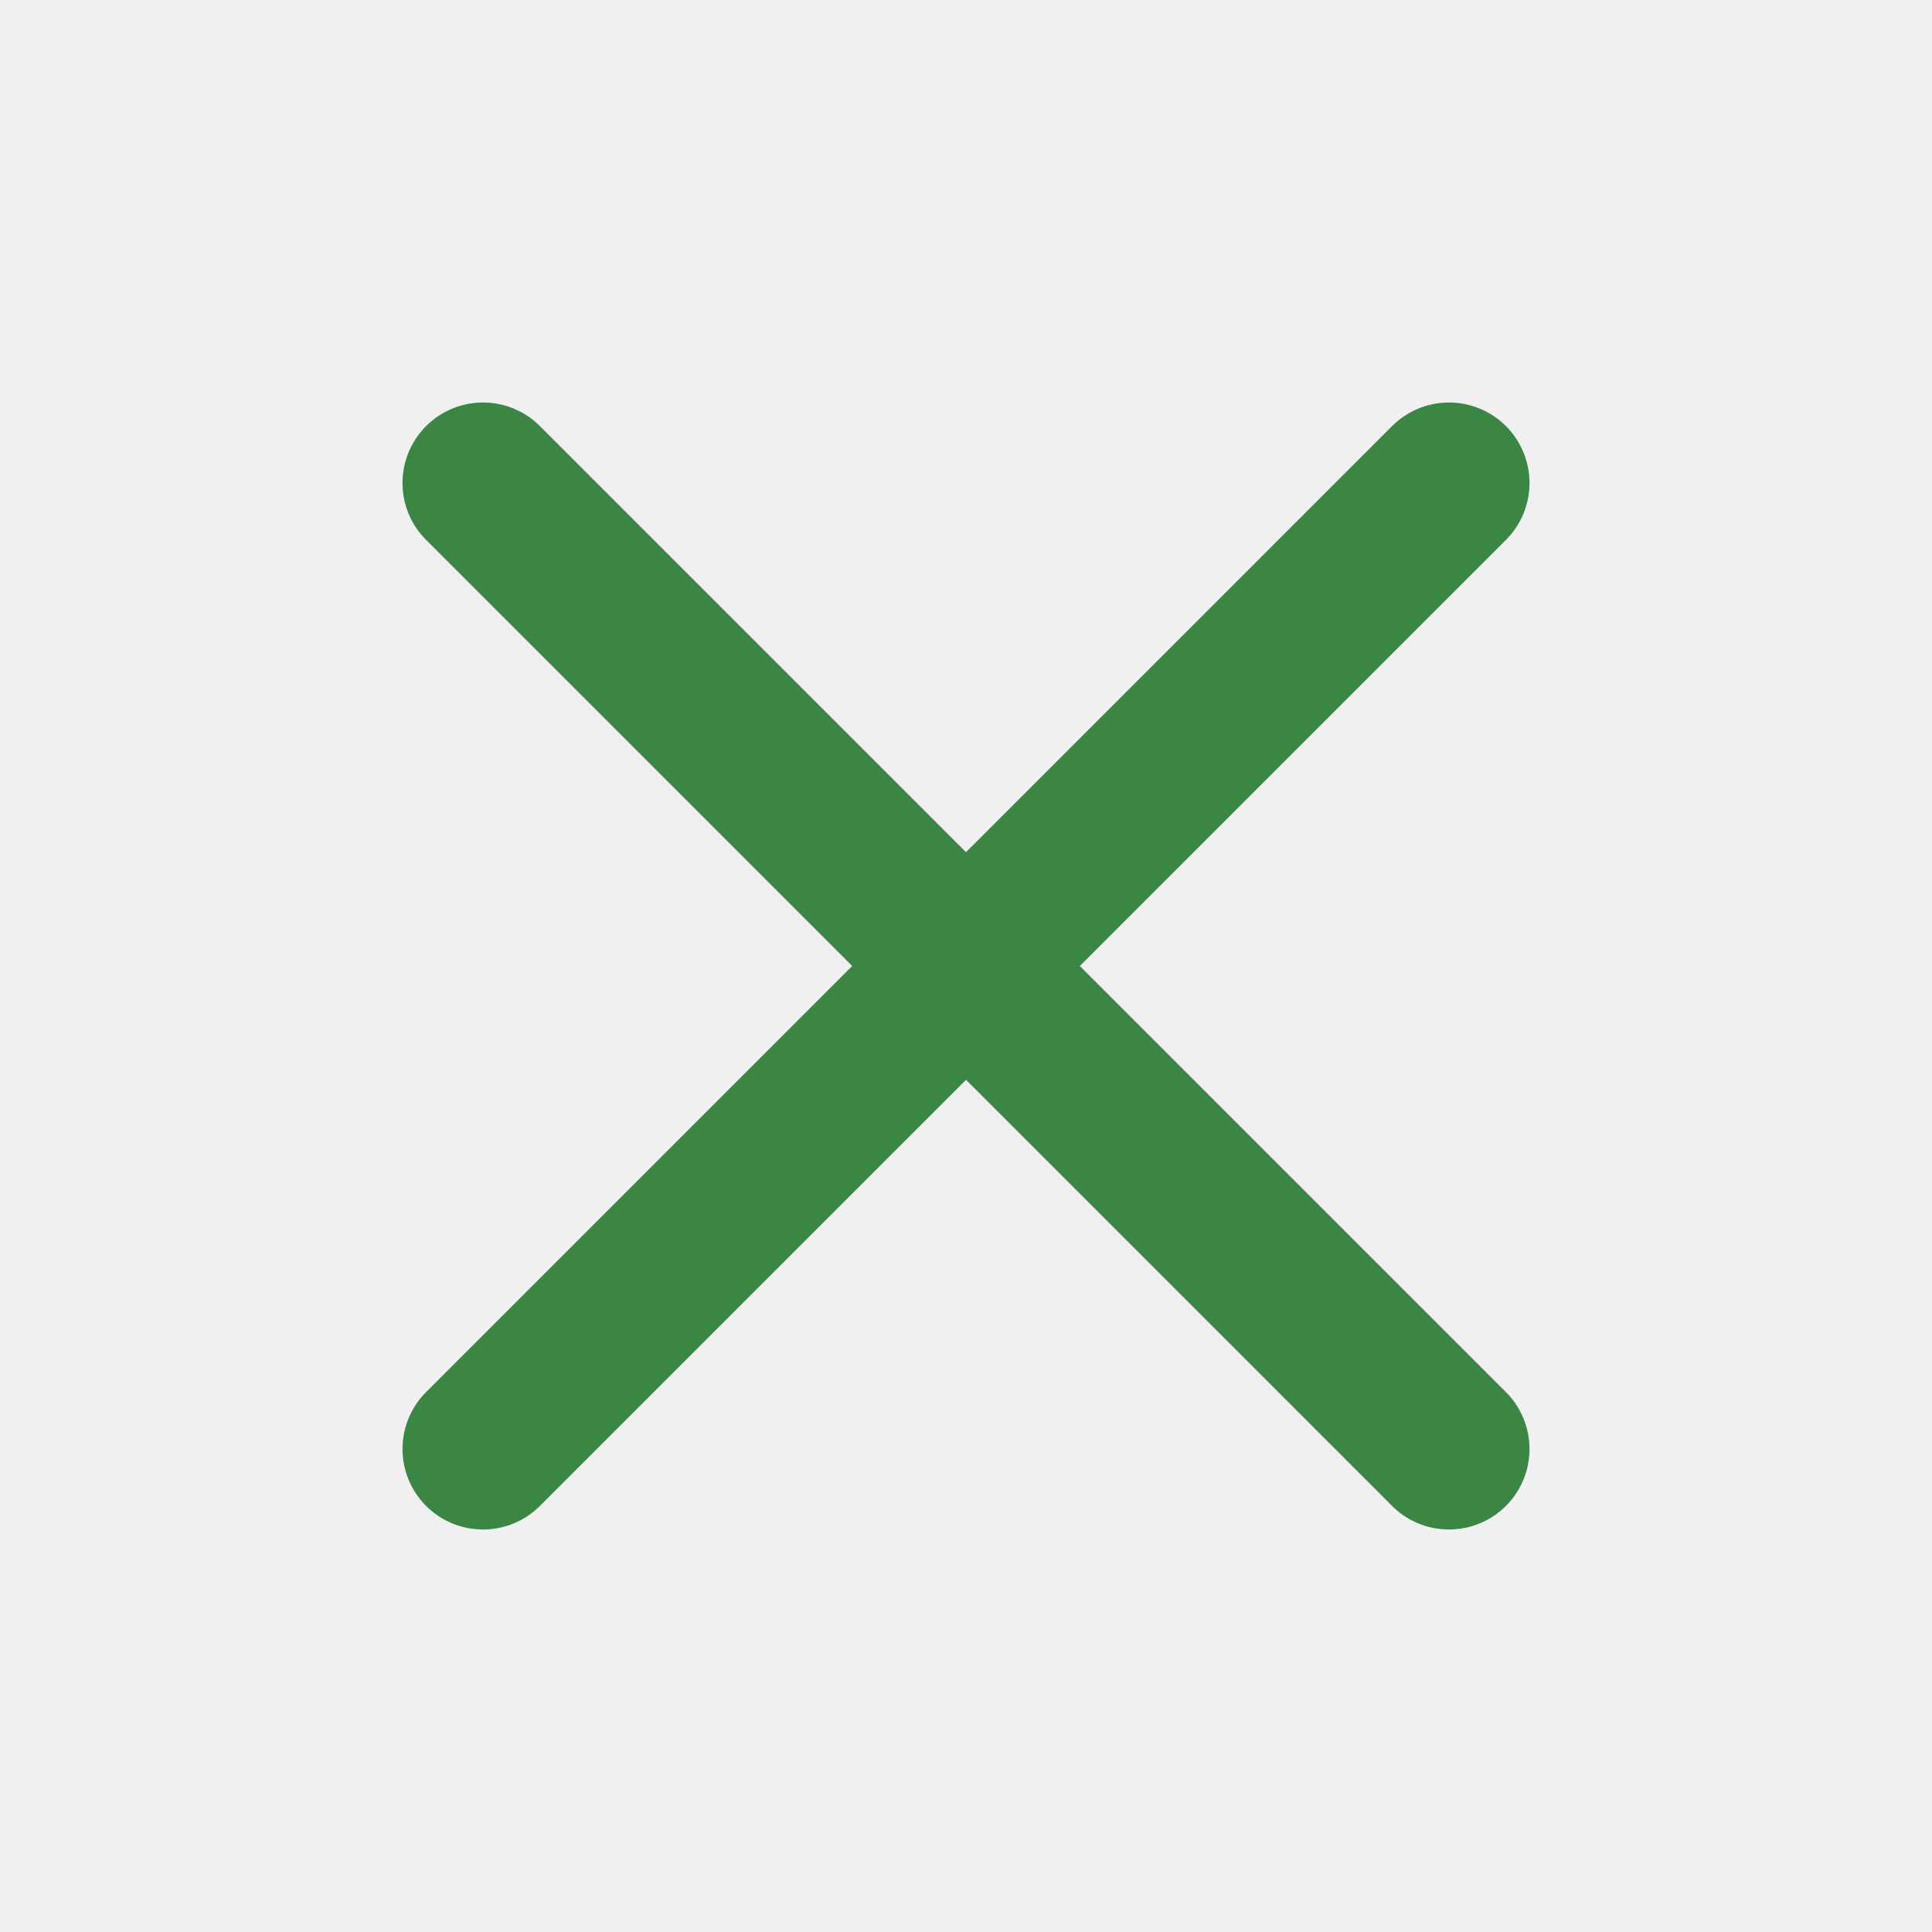
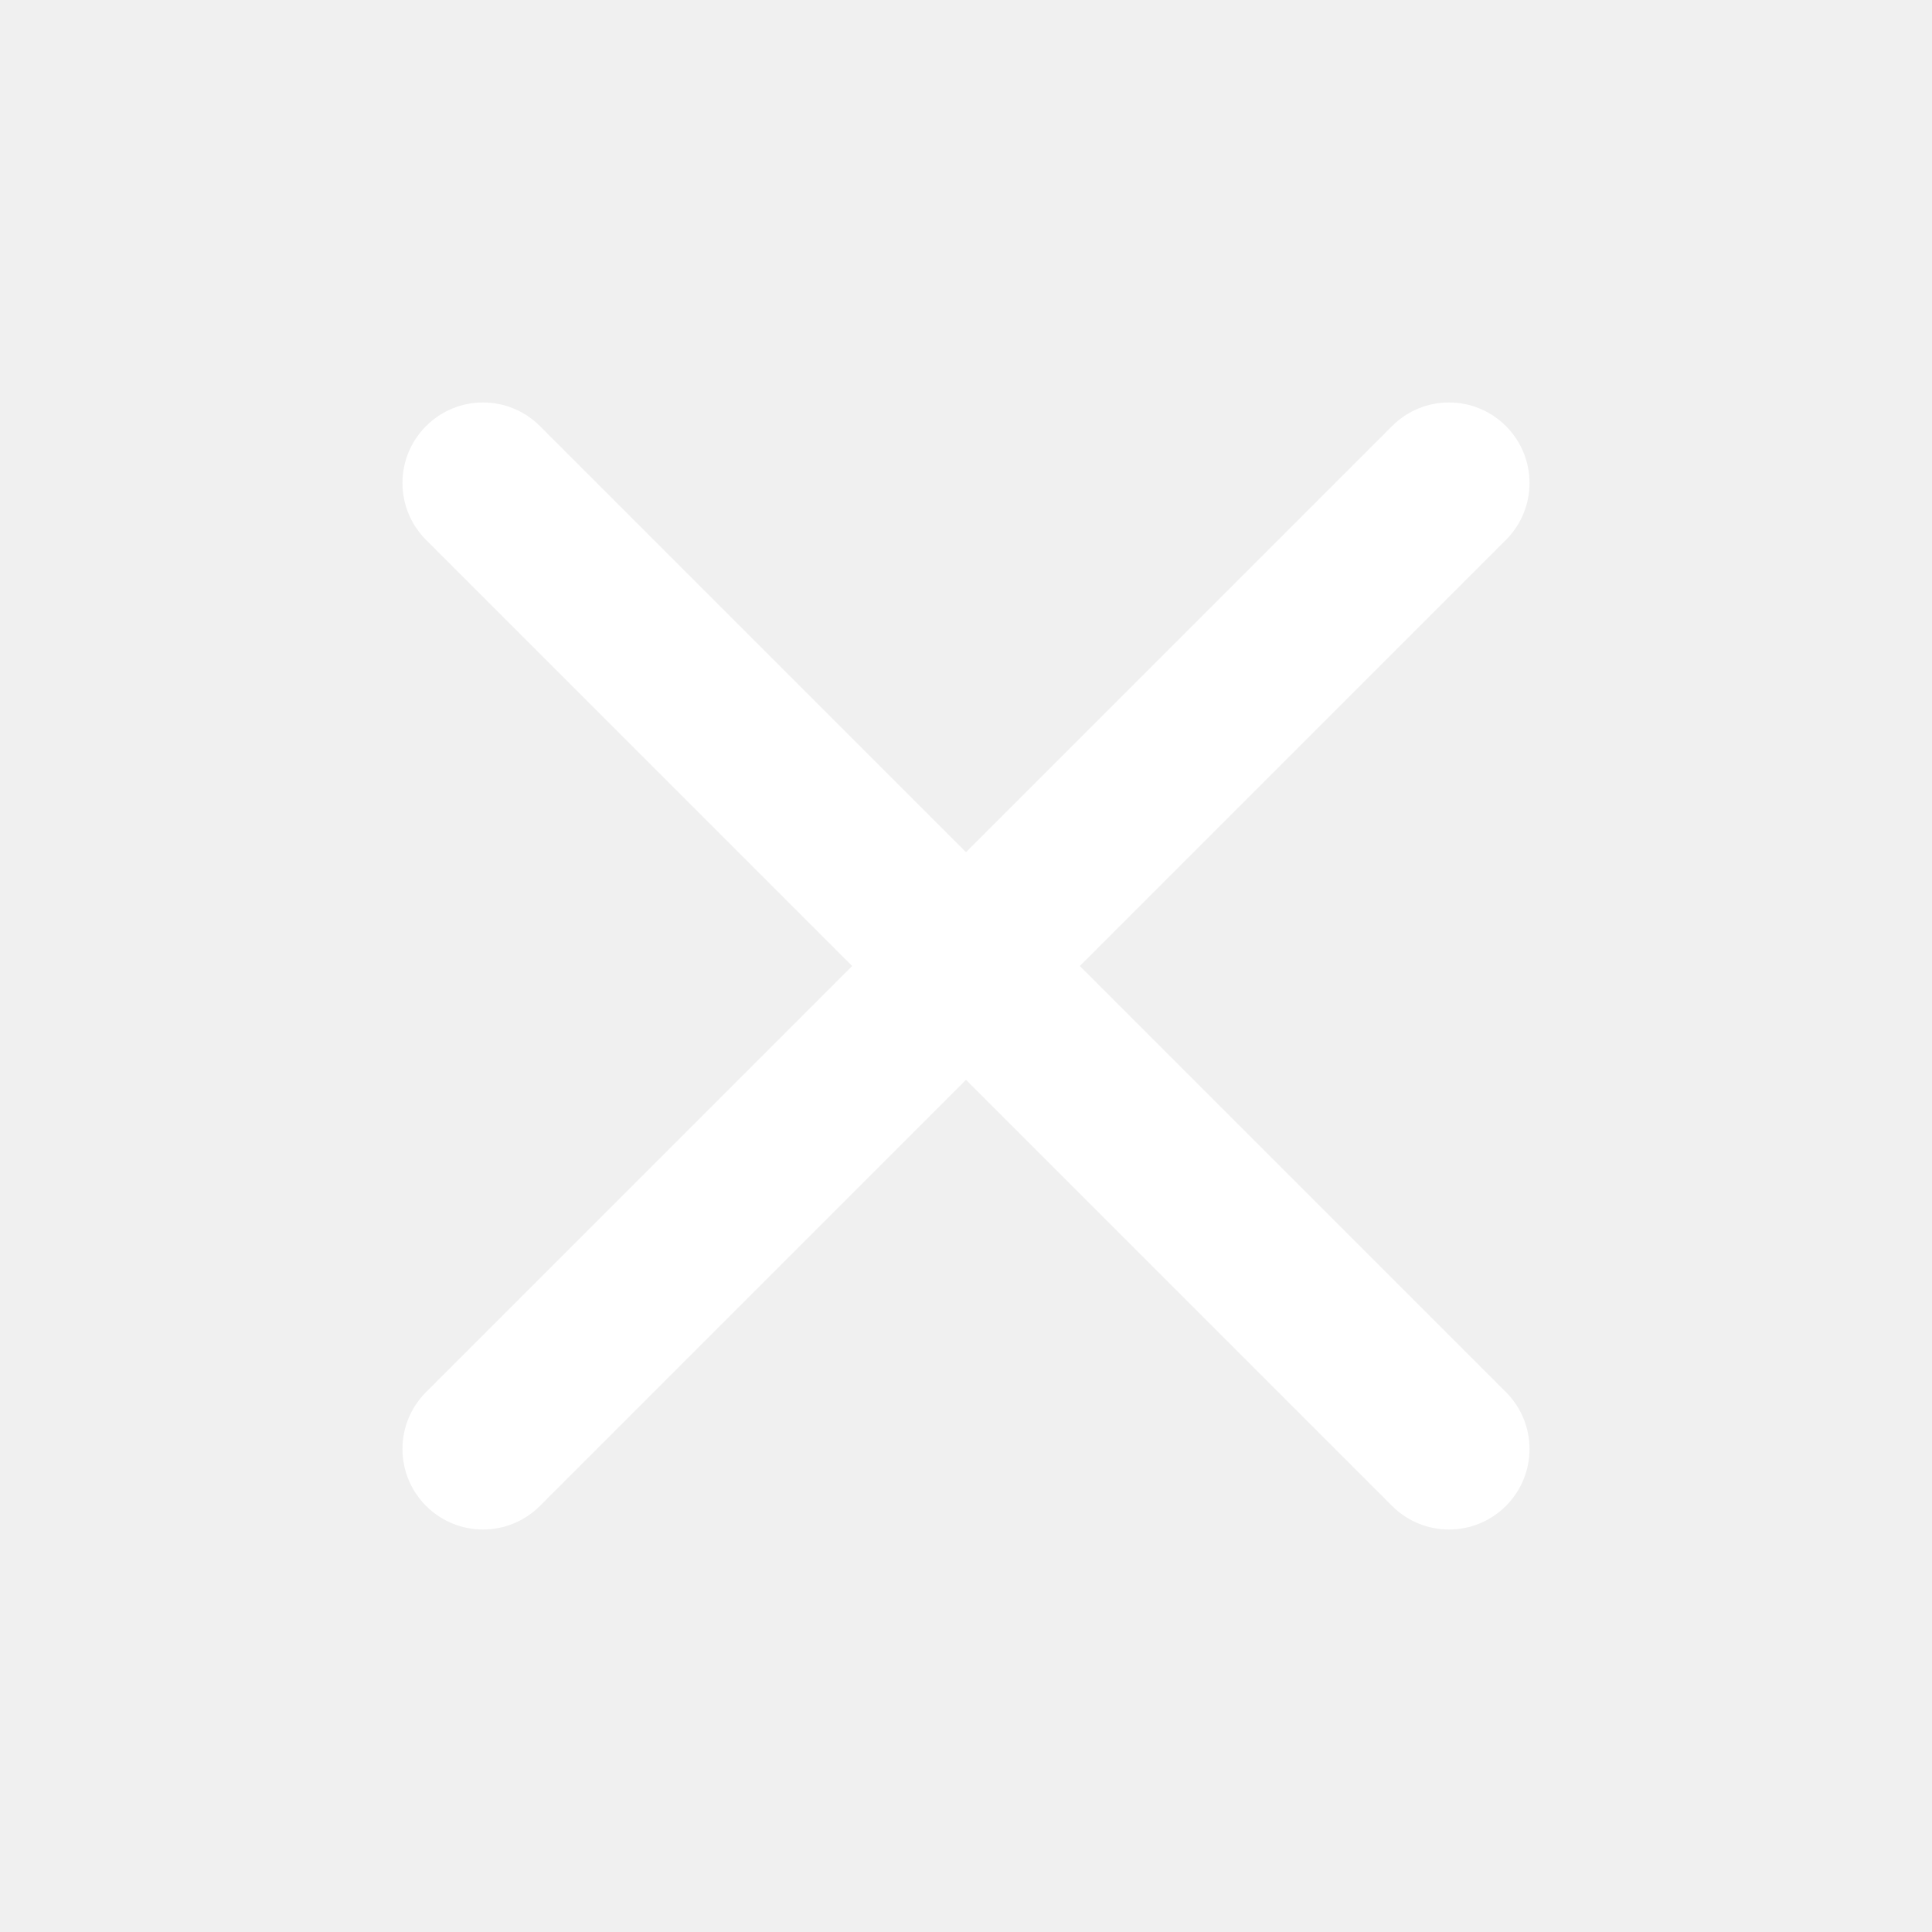
<svg xmlns="http://www.w3.org/2000/svg" width="24" height="24" viewBox="0 0 24 24" fill="none">
-   <path d="M18 6L6 18" stroke="#3B8645" stroke-width="2" stroke-linecap="round" stroke-linejoin="round" />
-   <path d="M6 6L18 18" stroke="#3B8645" stroke-width="2" stroke-linecap="round" stroke-linejoin="round" />
+   <path fill-rule="evenodd" clip-rule="evenodd" d="M18.707 5.293C19.098 5.683 19.098 6.317 18.707 6.707L6.707 18.707C6.317 19.098 5.683 19.098 5.293 18.707C4.902 18.317 4.902 17.683 5.293 17.293L17.293 5.293C17.683 4.902 18.317 4.902 18.707 5.293Z" fill="white" />
+   <path fill-rule="evenodd" clip-rule="evenodd" d="M5.293 5.293C5.683 4.902 6.317 4.902 6.707 5.293L18.707 17.293C19.098 17.683 19.098 18.317 18.707 18.707C18.317 19.098 17.683 19.098 17.293 18.707L5.293 6.707C4.902 6.317 4.902 5.683 5.293 5.293Z" fill="white" />
</svg>
